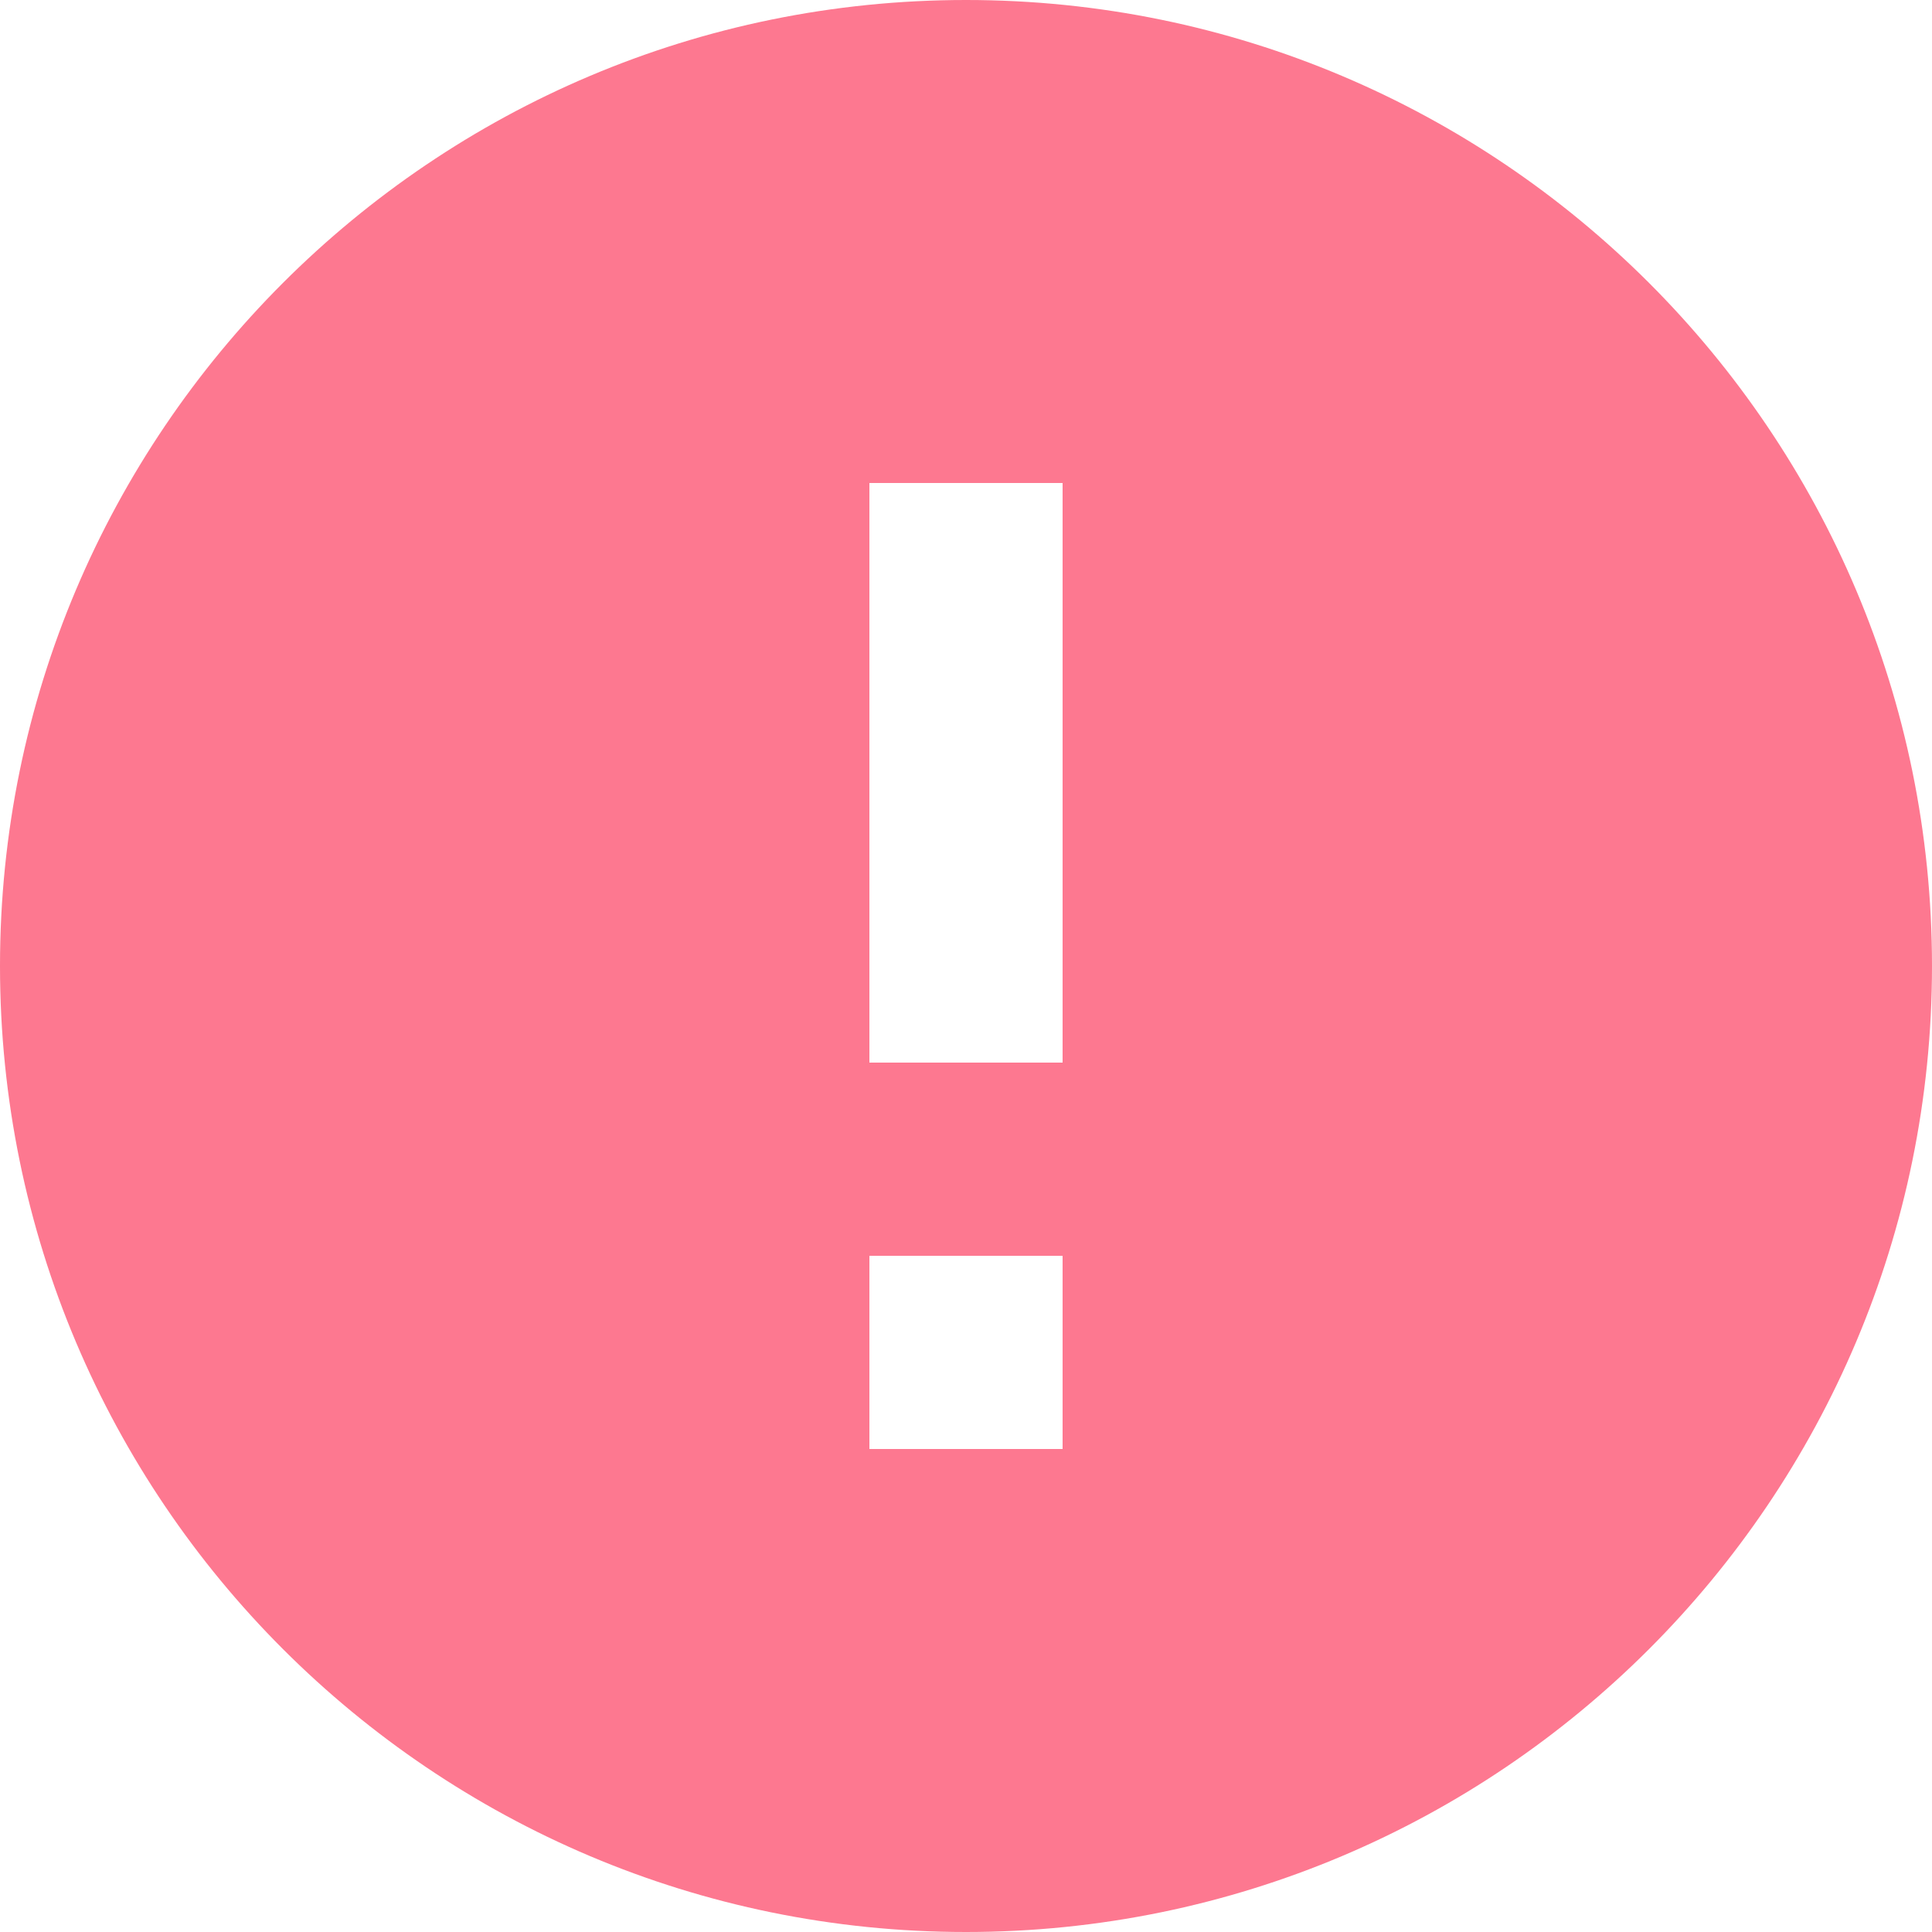
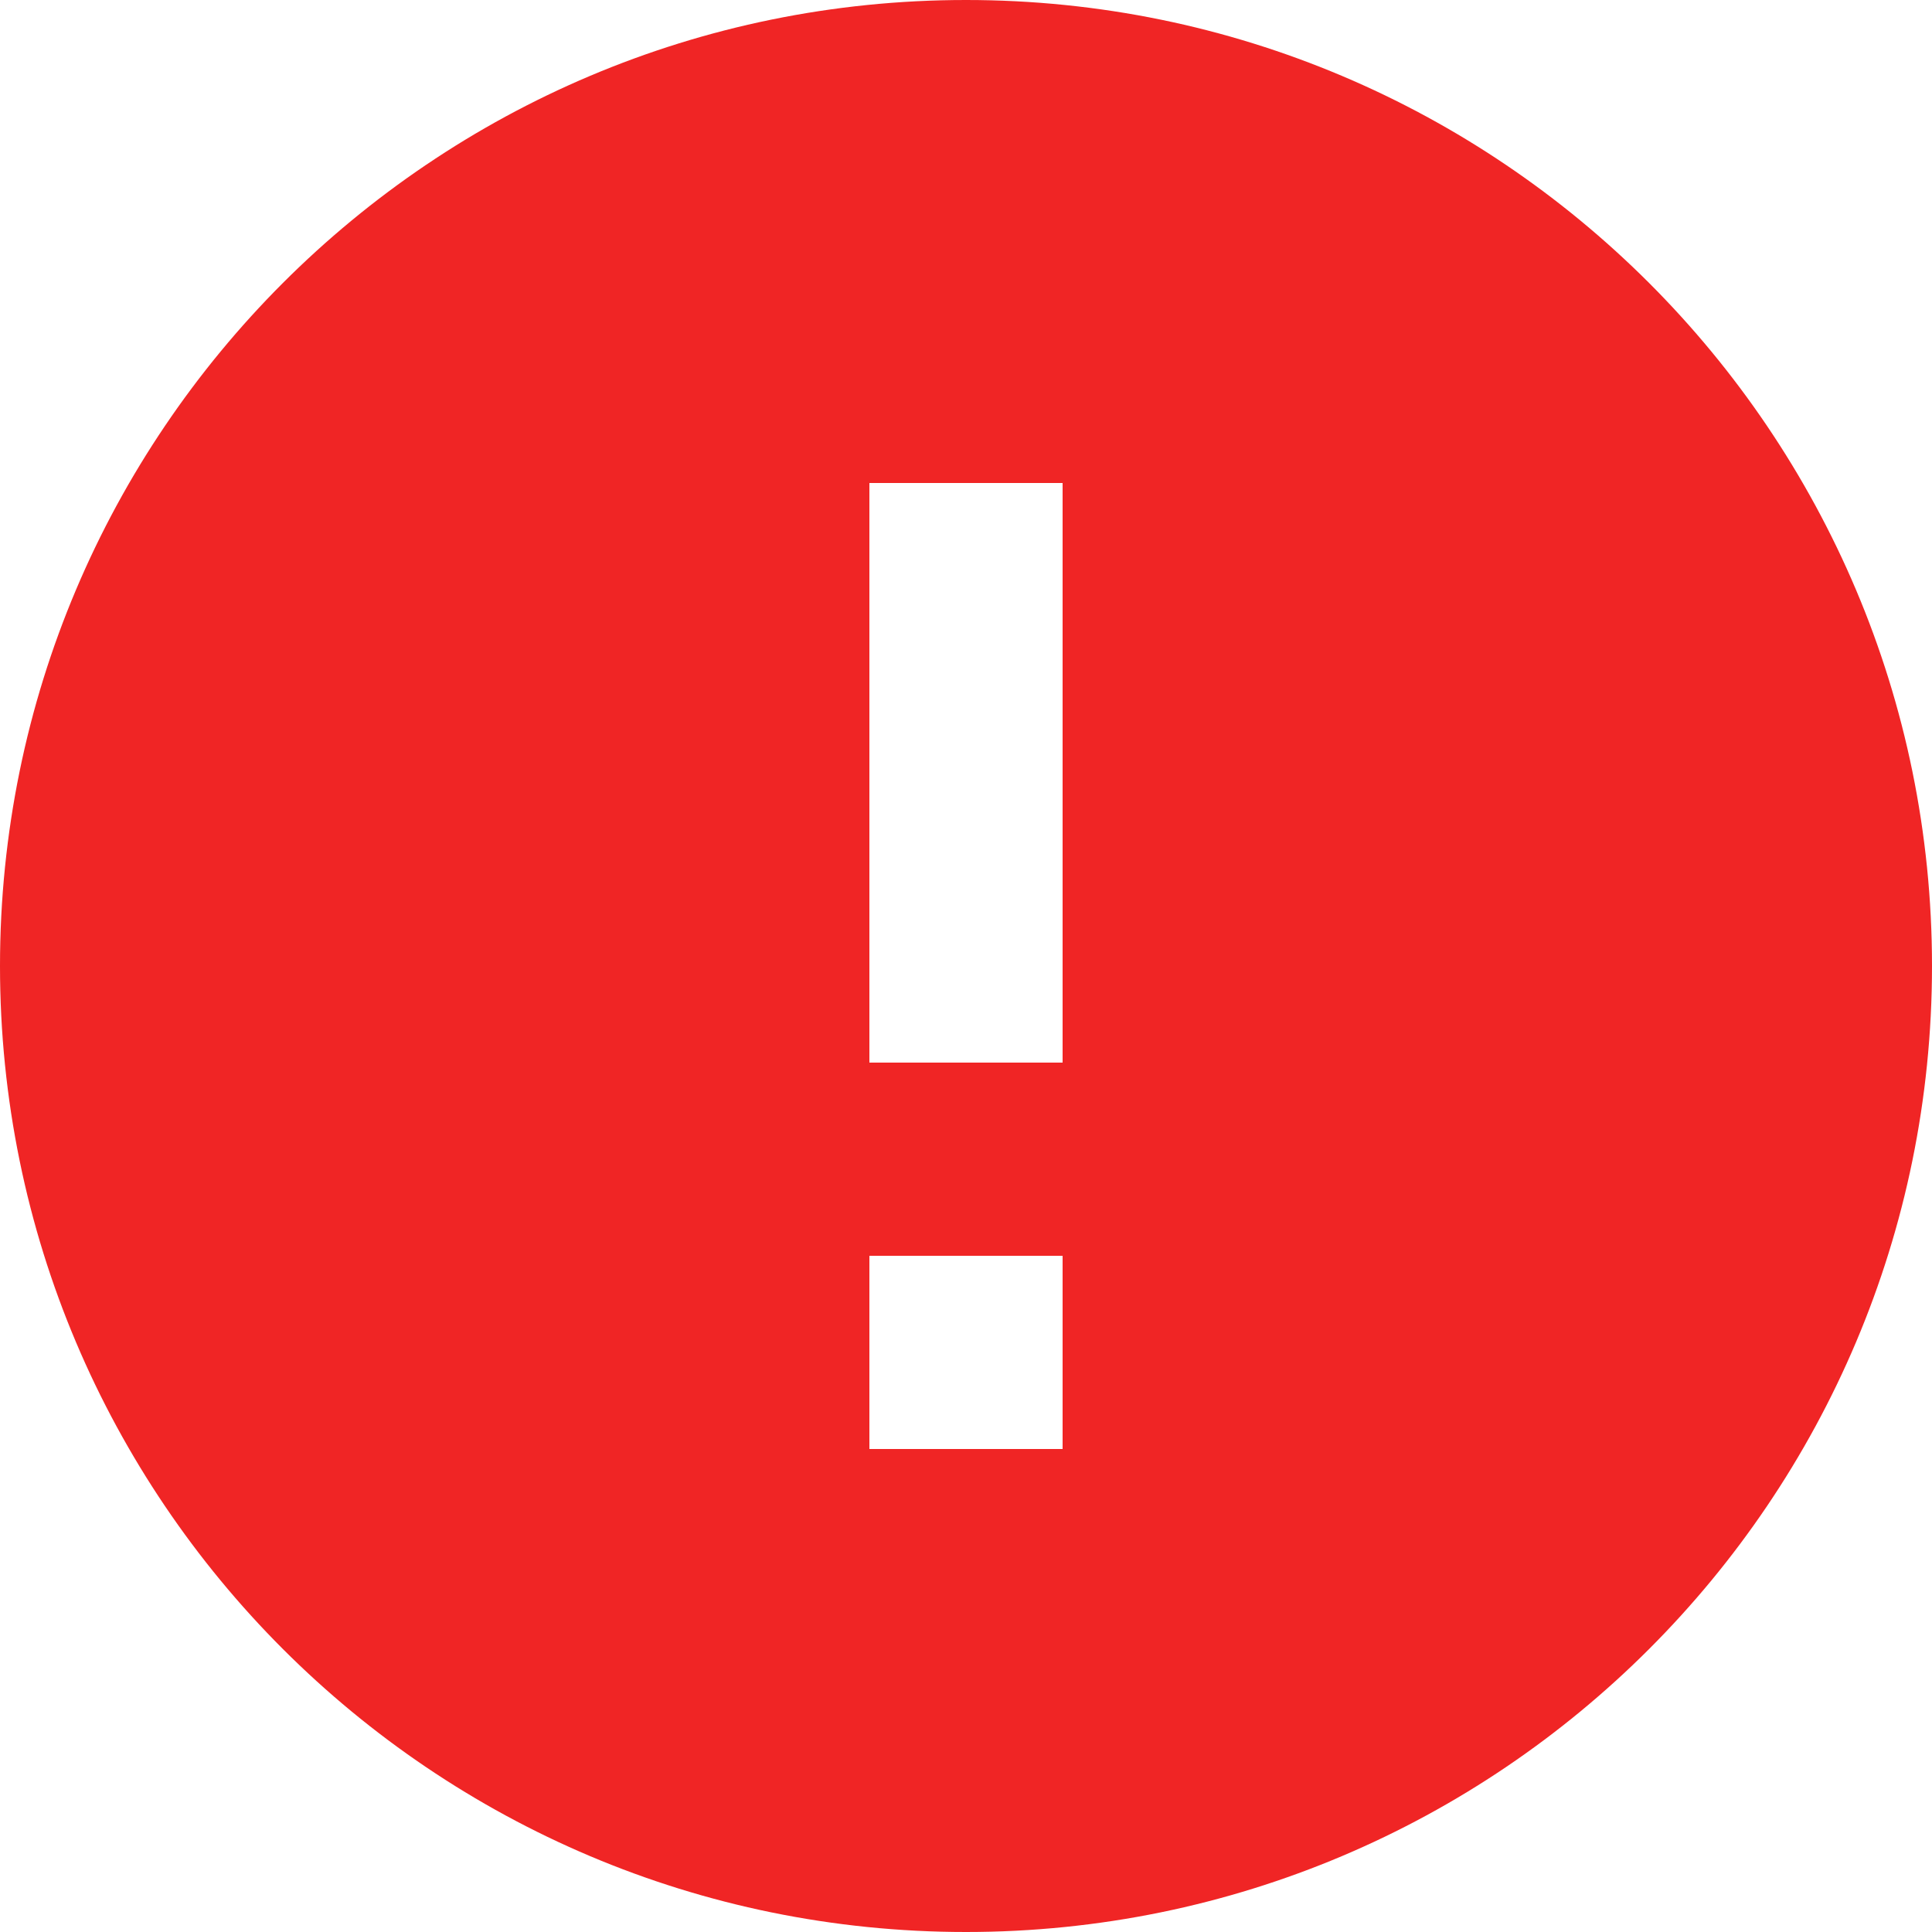
<svg xmlns="http://www.w3.org/2000/svg" width="14" height="14" viewBox="0 0 14 14">
-   <path fill="#FD7890" fill-rule="nonzero" d="M7.7 7.7H6.3V3.5h1.4v4.2zm0 2.8H6.3V9.1h1.4v1.4zM7 0a7 7 0 1 0 0 14A7 7 0 0 0 7 0z" />
+   <path fill="#f02525" fill-rule="nonzero" d="M7.7 7.7H6.3V3.5h1.4v4.2zm0 2.8H6.3V9.1h1.4v1.4zM7 0a7 7 0 1 0 0 14A7 7 0 0 0 7 0z" />
</svg>
